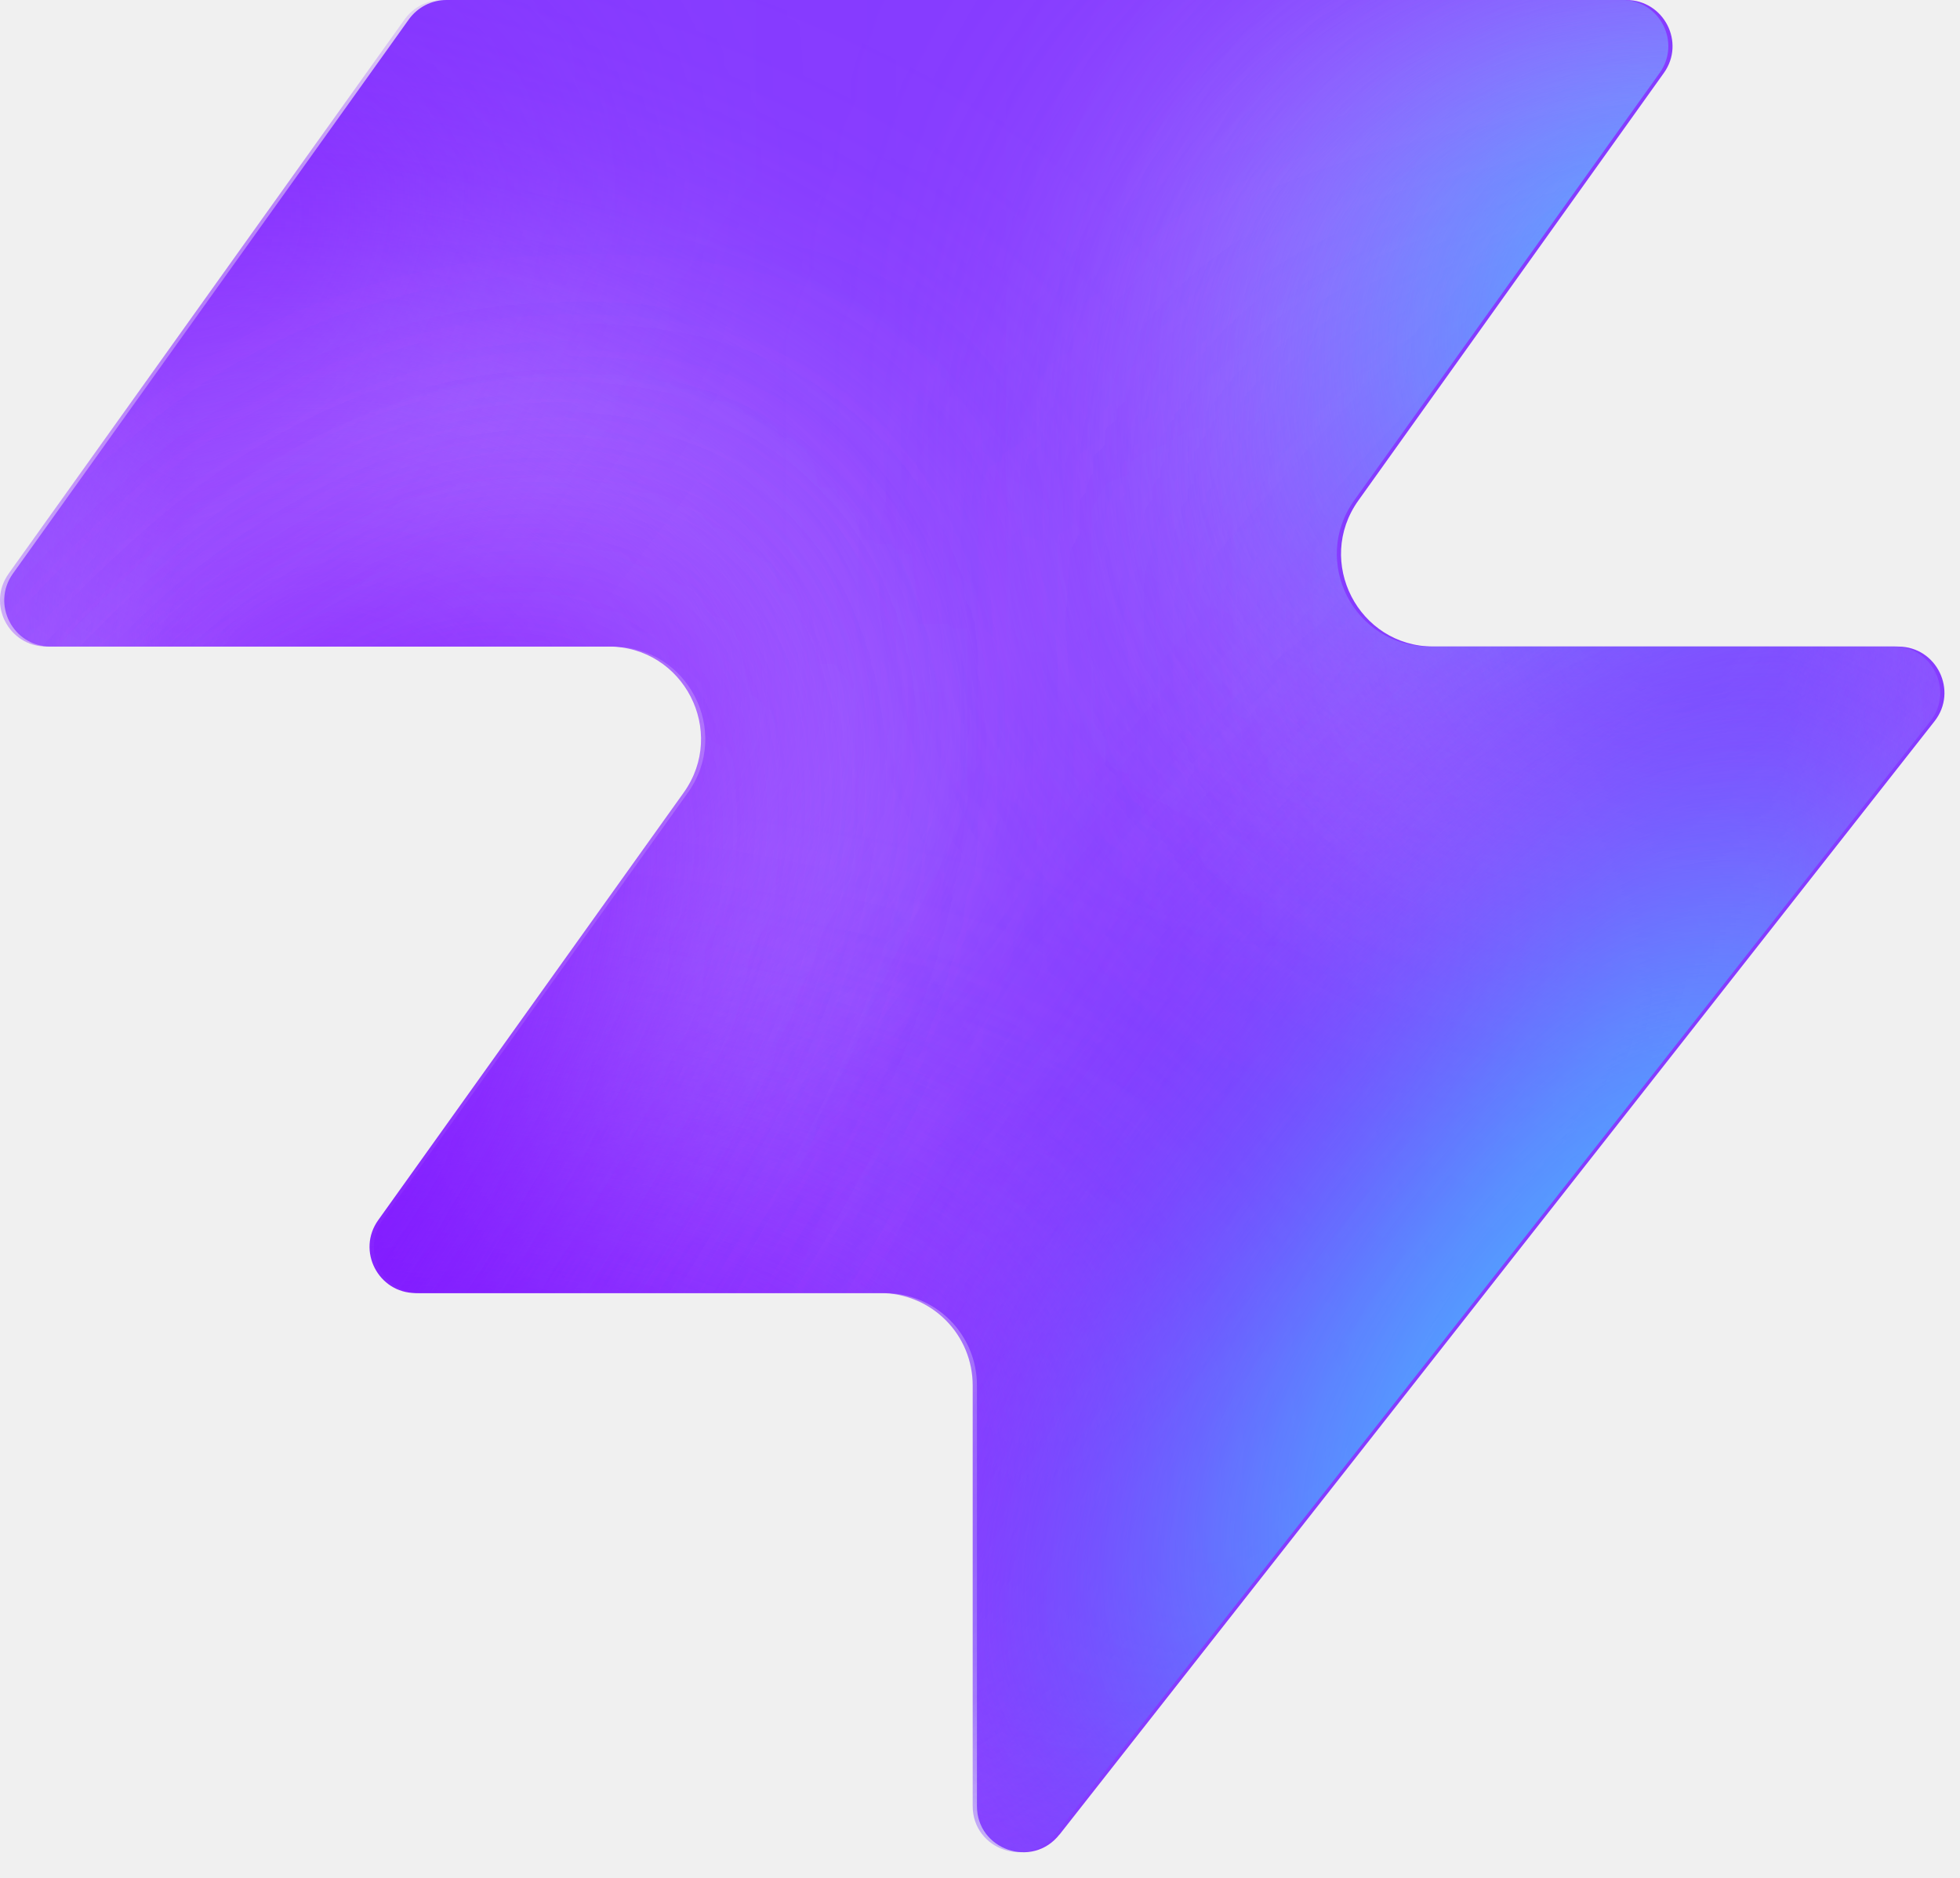
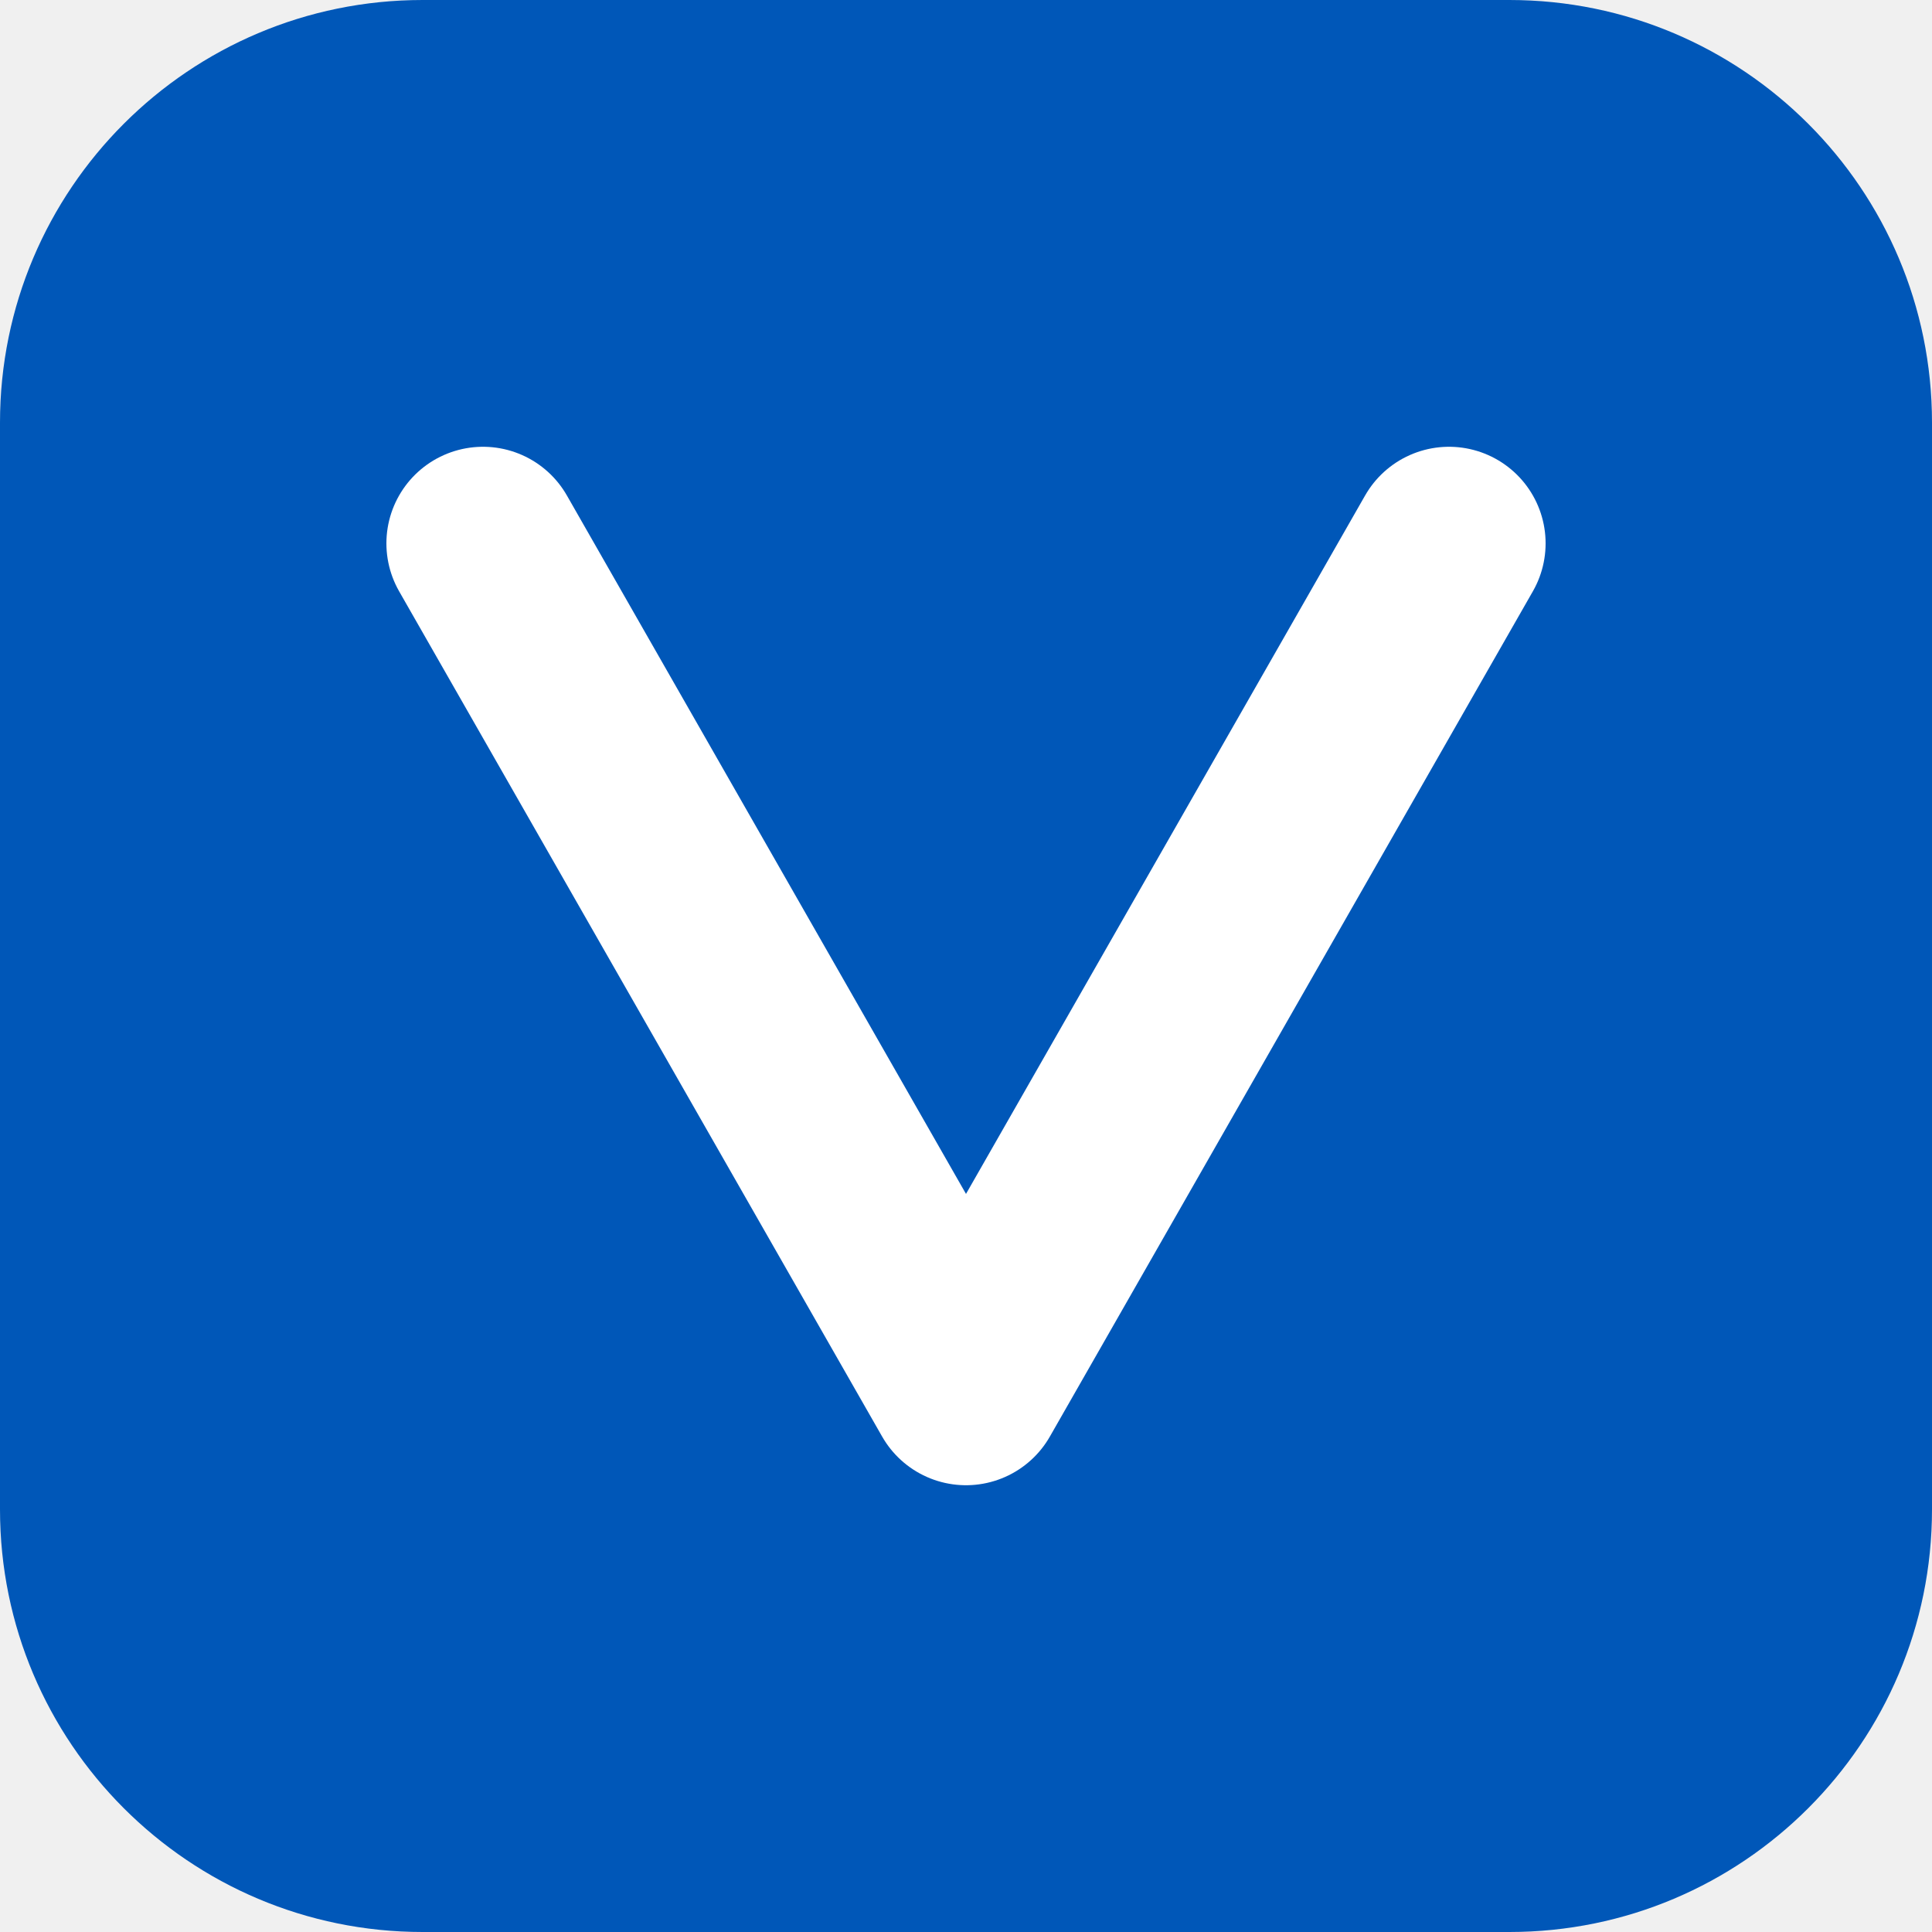
- <svg xmlns="http://www.w3.org/2000/svg" width="48" height="46" fill="none" viewBox="0 0 48 46">
-   <path fill="#863bff" d="M25.946 44.938c-.664.845-2.021.375-2.021-.698V33.937a2.26 2.26 0 0 0-2.262-2.262H10.287c-.92 0-1.456-1.04-.92-1.788l7.48-10.471c1.07-1.497 0-3.578-1.842-3.578H1.237c-.92 0-1.456-1.04-.92-1.788L10.013.474c.214-.297.556-.474.92-.474h28.894c.92 0 1.456 1.04.92 1.788l-7.48 10.471c-1.07 1.498 0 3.579 1.842 3.579h11.377c.943 0 1.473 1.088.89 1.83L25.947 44.94z" style="fill:#863bff;fill:color(display-p3 .525 .23 1);fill-opacity:1" />
-   <mask id="a" width="48" height="46" x="0" y="0" maskUnits="userSpaceOnUse" style="mask-type:alpha">
-     <path fill="#000" d="M25.842 44.938c-.664.844-2.021.375-2.021-.698V33.937a2.26 2.26 0 0 0-2.262-2.262H10.183c-.92 0-1.456-1.04-.92-1.788l7.48-10.471c1.07-1.498 0-3.579-1.842-3.579H1.133c-.92 0-1.456-1.04-.92-1.787L9.91.473c.214-.297.556-.474.92-.474h28.894c.92 0 1.456 1.04.92 1.788l-7.48 10.471c-1.07 1.498 0 3.578 1.842 3.578h11.377c.943 0 1.473 1.088.89 1.832L25.843 44.94z" style="fill:#000;fill-opacity:1" />
-   </mask>
-   <g mask="url(#a)">
-     <g filter="url(#b)">
-       <ellipse cx="5.508" cy="14.704" fill="#ede6ff" rx="5.508" ry="14.704" style="fill:#ede6ff;fill:color(display-p3 .927 .903 1);fill-opacity:1" transform="matrix(.00324 1 1 -.00324 -4.47 31.516)" />
-     </g>
-     <g filter="url(#c)">
-       <ellipse cx="10.399" cy="29.851" fill="#ede6ff" rx="10.399" ry="29.851" style="fill:#ede6ff;fill:color(display-p3 .927 .903 1);fill-opacity:1" transform="matrix(.00324 1 1 -.00324 -39.328 7.883)" />
-     </g>
-     <g filter="url(#d)">
-       <ellipse cx="5.508" cy="30.487" fill="#7e14ff" rx="5.508" ry="30.487" style="fill:#7e14ff;fill:color(display-p3 .492 .077 1);fill-opacity:1" transform="rotate(89.814 -25.913 -14.639)scale(1 -1)" />
-     </g>
-     <g filter="url(#e)">
-       <ellipse cx="5.508" cy="30.599" fill="#7e14ff" rx="5.508" ry="30.599" style="fill:#7e14ff;fill:color(display-p3 .492 .077 1);fill-opacity:1" transform="rotate(89.814 -32.644 -3.334)scale(1 -1)" />
-     </g>
-     <g filter="url(#f)">
-       <ellipse cx="5.508" cy="30.599" fill="#7e14ff" rx="5.508" ry="30.599" style="fill:#7e14ff;fill:color(display-p3 .492 .077 1);fill-opacity:1" transform="matrix(.00324 1 1 -.00324 -34.34 30.47)" />
-     </g>
-     <g filter="url(#g)">
-       <ellipse cx="14.072" cy="22.078" fill="#ede6ff" rx="14.072" ry="22.078" style="fill:#ede6ff;fill:color(display-p3 .927 .903 1);fill-opacity:1" transform="rotate(93.35 24.506 48.493)scale(-1 1)" />
-     </g>
-     <g filter="url(#h)">
-       <ellipse cx="3.47" cy="21.501" fill="#7e14ff" rx="3.47" ry="21.501" style="fill:#7e14ff;fill:color(display-p3 .492 .077 1);fill-opacity:1" transform="rotate(89.009 28.708 47.59)scale(-1 1)" />
-     </g>
-     <g filter="url(#i)">
-       <ellipse cx="3.47" cy="21.501" fill="#7e14ff" rx="3.47" ry="21.501" style="fill:#7e14ff;fill:color(display-p3 .492 .077 1);fill-opacity:1" transform="rotate(89.009 28.708 47.59)scale(-1 1)" />
-     </g>
-     <g filter="url(#j)">
-       <ellipse cx=".387" cy="8.972" fill="#7e14ff" rx="4.407" ry="29.108" style="fill:#7e14ff;fill:color(display-p3 .492 .077 1);fill-opacity:1" transform="rotate(39.51 .387 8.972)" />
-     </g>
-     <g filter="url(#k)">
-       <ellipse cx="47.523" cy="-6.092" fill="#7e14ff" rx="4.407" ry="29.108" style="fill:#7e14ff;fill:color(display-p3 .492 .077 1);fill-opacity:1" transform="rotate(37.892 47.523 -6.092)" />
-     </g>
-     <g filter="url(#l)">
-       <ellipse cx="41.412" cy="6.333" fill="#47bfff" rx="5.971" ry="9.665" style="fill:#47bfff;fill:color(display-p3 .28 .748 1);fill-opacity:1" transform="rotate(37.892 41.412 6.333)" />
-     </g>
-     <g filter="url(#m)">
-       <ellipse cx="-1.879" cy="38.332" fill="#7e14ff" rx="4.407" ry="29.108" style="fill:#7e14ff;fill:color(display-p3 .492 .077 1);fill-opacity:1" transform="rotate(37.892 -1.88 38.332)" />
-     </g>
-     <g filter="url(#n)">
-       <ellipse cx="-1.879" cy="38.332" fill="#7e14ff" rx="4.407" ry="29.108" style="fill:#7e14ff;fill:color(display-p3 .492 .077 1);fill-opacity:1" transform="rotate(37.892 -1.88 38.332)" />
-     </g>
-     <g filter="url(#o)">
-       <ellipse cx="35.651" cy="29.907" fill="#7e14ff" rx="4.407" ry="29.108" style="fill:#7e14ff;fill:color(display-p3 .492 .077 1);fill-opacity:1" transform="rotate(37.892 35.651 29.907)" />
-     </g>
-     <g filter="url(#p)">
-       <ellipse cx="38.418" cy="32.4" fill="#47bfff" rx="5.971" ry="15.297" style="fill:#47bfff;fill:color(display-p3 .28 .748 1);fill-opacity:1" transform="rotate(37.892 38.418 32.4)" />
-     </g>
-   </g>
-   <defs>
-     <filter id="b" width="60.045" height="41.654" x="-19.77" y="16.149" color-interpolation-filters="sRGB" filterUnits="userSpaceOnUse">
-       <feFlood flood-opacity="0" result="BackgroundImageFix" />
-       <feBlend in="SourceGraphic" in2="BackgroundImageFix" result="shape" />
-       <feGaussianBlur result="effect1_foregroundBlur_2002_17158" stdDeviation="7.659" />
-     </filter>
-     <filter id="c" width="90.34" height="51.437" x="-54.613" y="-7.533" color-interpolation-filters="sRGB" filterUnits="userSpaceOnUse">
-       <feFlood flood-opacity="0" result="BackgroundImageFix" />
-       <feBlend in="SourceGraphic" in2="BackgroundImageFix" result="shape" />
-       <feGaussianBlur result="effect1_foregroundBlur_2002_17158" stdDeviation="7.659" />
-     </filter>
-     <filter id="d" width="79.355" height="29.4" x="-49.64" y="2.03" color-interpolation-filters="sRGB" filterUnits="userSpaceOnUse">
-       <feFlood flood-opacity="0" result="BackgroundImageFix" />
-       <feBlend in="SourceGraphic" in2="BackgroundImageFix" result="shape" />
-       <feGaussianBlur result="effect1_foregroundBlur_2002_17158" stdDeviation="4.596" />
-     </filter>
-     <filter id="e" width="79.579" height="29.4" x="-45.045" y="20.029" color-interpolation-filters="sRGB" filterUnits="userSpaceOnUse">
-       <feFlood flood-opacity="0" result="BackgroundImageFix" />
-       <feBlend in="SourceGraphic" in2="BackgroundImageFix" result="shape" />
-       <feGaussianBlur result="effect1_foregroundBlur_2002_17158" stdDeviation="4.596" />
-     </filter>
-     <filter id="f" width="79.579" height="29.4" x="-43.513" y="21.178" color-interpolation-filters="sRGB" filterUnits="userSpaceOnUse">
-       <feFlood flood-opacity="0" result="BackgroundImageFix" />
-       <feBlend in="SourceGraphic" in2="BackgroundImageFix" result="shape" />
-       <feGaussianBlur result="effect1_foregroundBlur_2002_17158" stdDeviation="4.596" />
-     </filter>
-     <filter id="g" width="74.749" height="58.852" x="15.756" y="-17.901" color-interpolation-filters="sRGB" filterUnits="userSpaceOnUse">
-       <feFlood flood-opacity="0" result="BackgroundImageFix" />
-       <feBlend in="SourceGraphic" in2="BackgroundImageFix" result="shape" />
-       <feGaussianBlur result="effect1_foregroundBlur_2002_17158" stdDeviation="7.659" />
-     </filter>
-     <filter id="h" width="61.377" height="25.362" x="23.548" y="2.284" color-interpolation-filters="sRGB" filterUnits="userSpaceOnUse">
-       <feFlood flood-opacity="0" result="BackgroundImageFix" />
-       <feBlend in="SourceGraphic" in2="BackgroundImageFix" result="shape" />
-       <feGaussianBlur result="effect1_foregroundBlur_2002_17158" stdDeviation="4.596" />
-     </filter>
-     <filter id="i" width="61.377" height="25.362" x="23.548" y="2.284" color-interpolation-filters="sRGB" filterUnits="userSpaceOnUse">
-       <feFlood flood-opacity="0" result="BackgroundImageFix" />
-       <feBlend in="SourceGraphic" in2="BackgroundImageFix" result="shape" />
-       <feGaussianBlur result="effect1_foregroundBlur_2002_17158" stdDeviation="4.596" />
-     </filter>
-     <filter id="j" width="56.045" height="63.649" x="-27.636" y="-22.853" color-interpolation-filters="sRGB" filterUnits="userSpaceOnUse">
-       <feFlood flood-opacity="0" result="BackgroundImageFix" />
-       <feBlend in="SourceGraphic" in2="BackgroundImageFix" result="shape" />
-       <feGaussianBlur result="effect1_foregroundBlur_2002_17158" stdDeviation="4.596" />
-     </filter>
-     <filter id="k" width="54.814" height="64.646" x="20.116" y="-38.415" color-interpolation-filters="sRGB" filterUnits="userSpaceOnUse">
-       <feFlood flood-opacity="0" result="BackgroundImageFix" />
-       <feBlend in="SourceGraphic" in2="BackgroundImageFix" result="shape" />
-       <feGaussianBlur result="effect1_foregroundBlur_2002_17158" stdDeviation="4.596" />
-     </filter>
-     <filter id="l" width="33.541" height="35.313" x="24.641" y="-11.323" color-interpolation-filters="sRGB" filterUnits="userSpaceOnUse">
-       <feFlood flood-opacity="0" result="BackgroundImageFix" />
-       <feBlend in="SourceGraphic" in2="BackgroundImageFix" result="shape" />
-       <feGaussianBlur result="effect1_foregroundBlur_2002_17158" stdDeviation="4.596" />
-     </filter>
-     <filter id="m" width="54.814" height="64.646" x="-29.286" y="6.009" color-interpolation-filters="sRGB" filterUnits="userSpaceOnUse">
-       <feFlood flood-opacity="0" result="BackgroundImageFix" />
-       <feBlend in="SourceGraphic" in2="BackgroundImageFix" result="shape" />
-       <feGaussianBlur result="effect1_foregroundBlur_2002_17158" stdDeviation="4.596" />
-     </filter>
-     <filter id="n" width="54.814" height="64.646" x="-29.286" y="6.009" color-interpolation-filters="sRGB" filterUnits="userSpaceOnUse">
-       <feFlood flood-opacity="0" result="BackgroundImageFix" />
-       <feBlend in="SourceGraphic" in2="BackgroundImageFix" result="shape" />
-       <feGaussianBlur result="effect1_foregroundBlur_2002_17158" stdDeviation="4.596" />
-     </filter>
-     <filter id="o" width="54.814" height="64.646" x="8.244" y="-2.416" color-interpolation-filters="sRGB" filterUnits="userSpaceOnUse">
-       <feFlood flood-opacity="0" result="BackgroundImageFix" />
-       <feBlend in="SourceGraphic" in2="BackgroundImageFix" result="shape" />
-       <feGaussianBlur result="effect1_foregroundBlur_2002_17158" stdDeviation="4.596" />
-     </filter>
-     <filter id="p" width="39.409" height="43.623" x="18.713" y="10.588" color-interpolation-filters="sRGB" filterUnits="userSpaceOnUse">
-       <feFlood flood-opacity="0" result="BackgroundImageFix" />
-       <feBlend in="SourceGraphic" in2="BackgroundImageFix" result="shape" />
-       <feGaussianBlur result="effect1_foregroundBlur_2002_17158" stdDeviation="4.596" />
-     </filter>
-   </defs>
+ <svg xmlns="http://www.w3.org/2000/svg" viewBox="0 0 32 32">
+   <rect width="32" height="32" rx="7" fill="#0057b8" />
+   <path d="M8 9 L16 23 L24 9" fill="none" stroke="#fff" stroke-width="3.2" stroke-linecap="round" stroke-linejoin="round" />
</svg>
